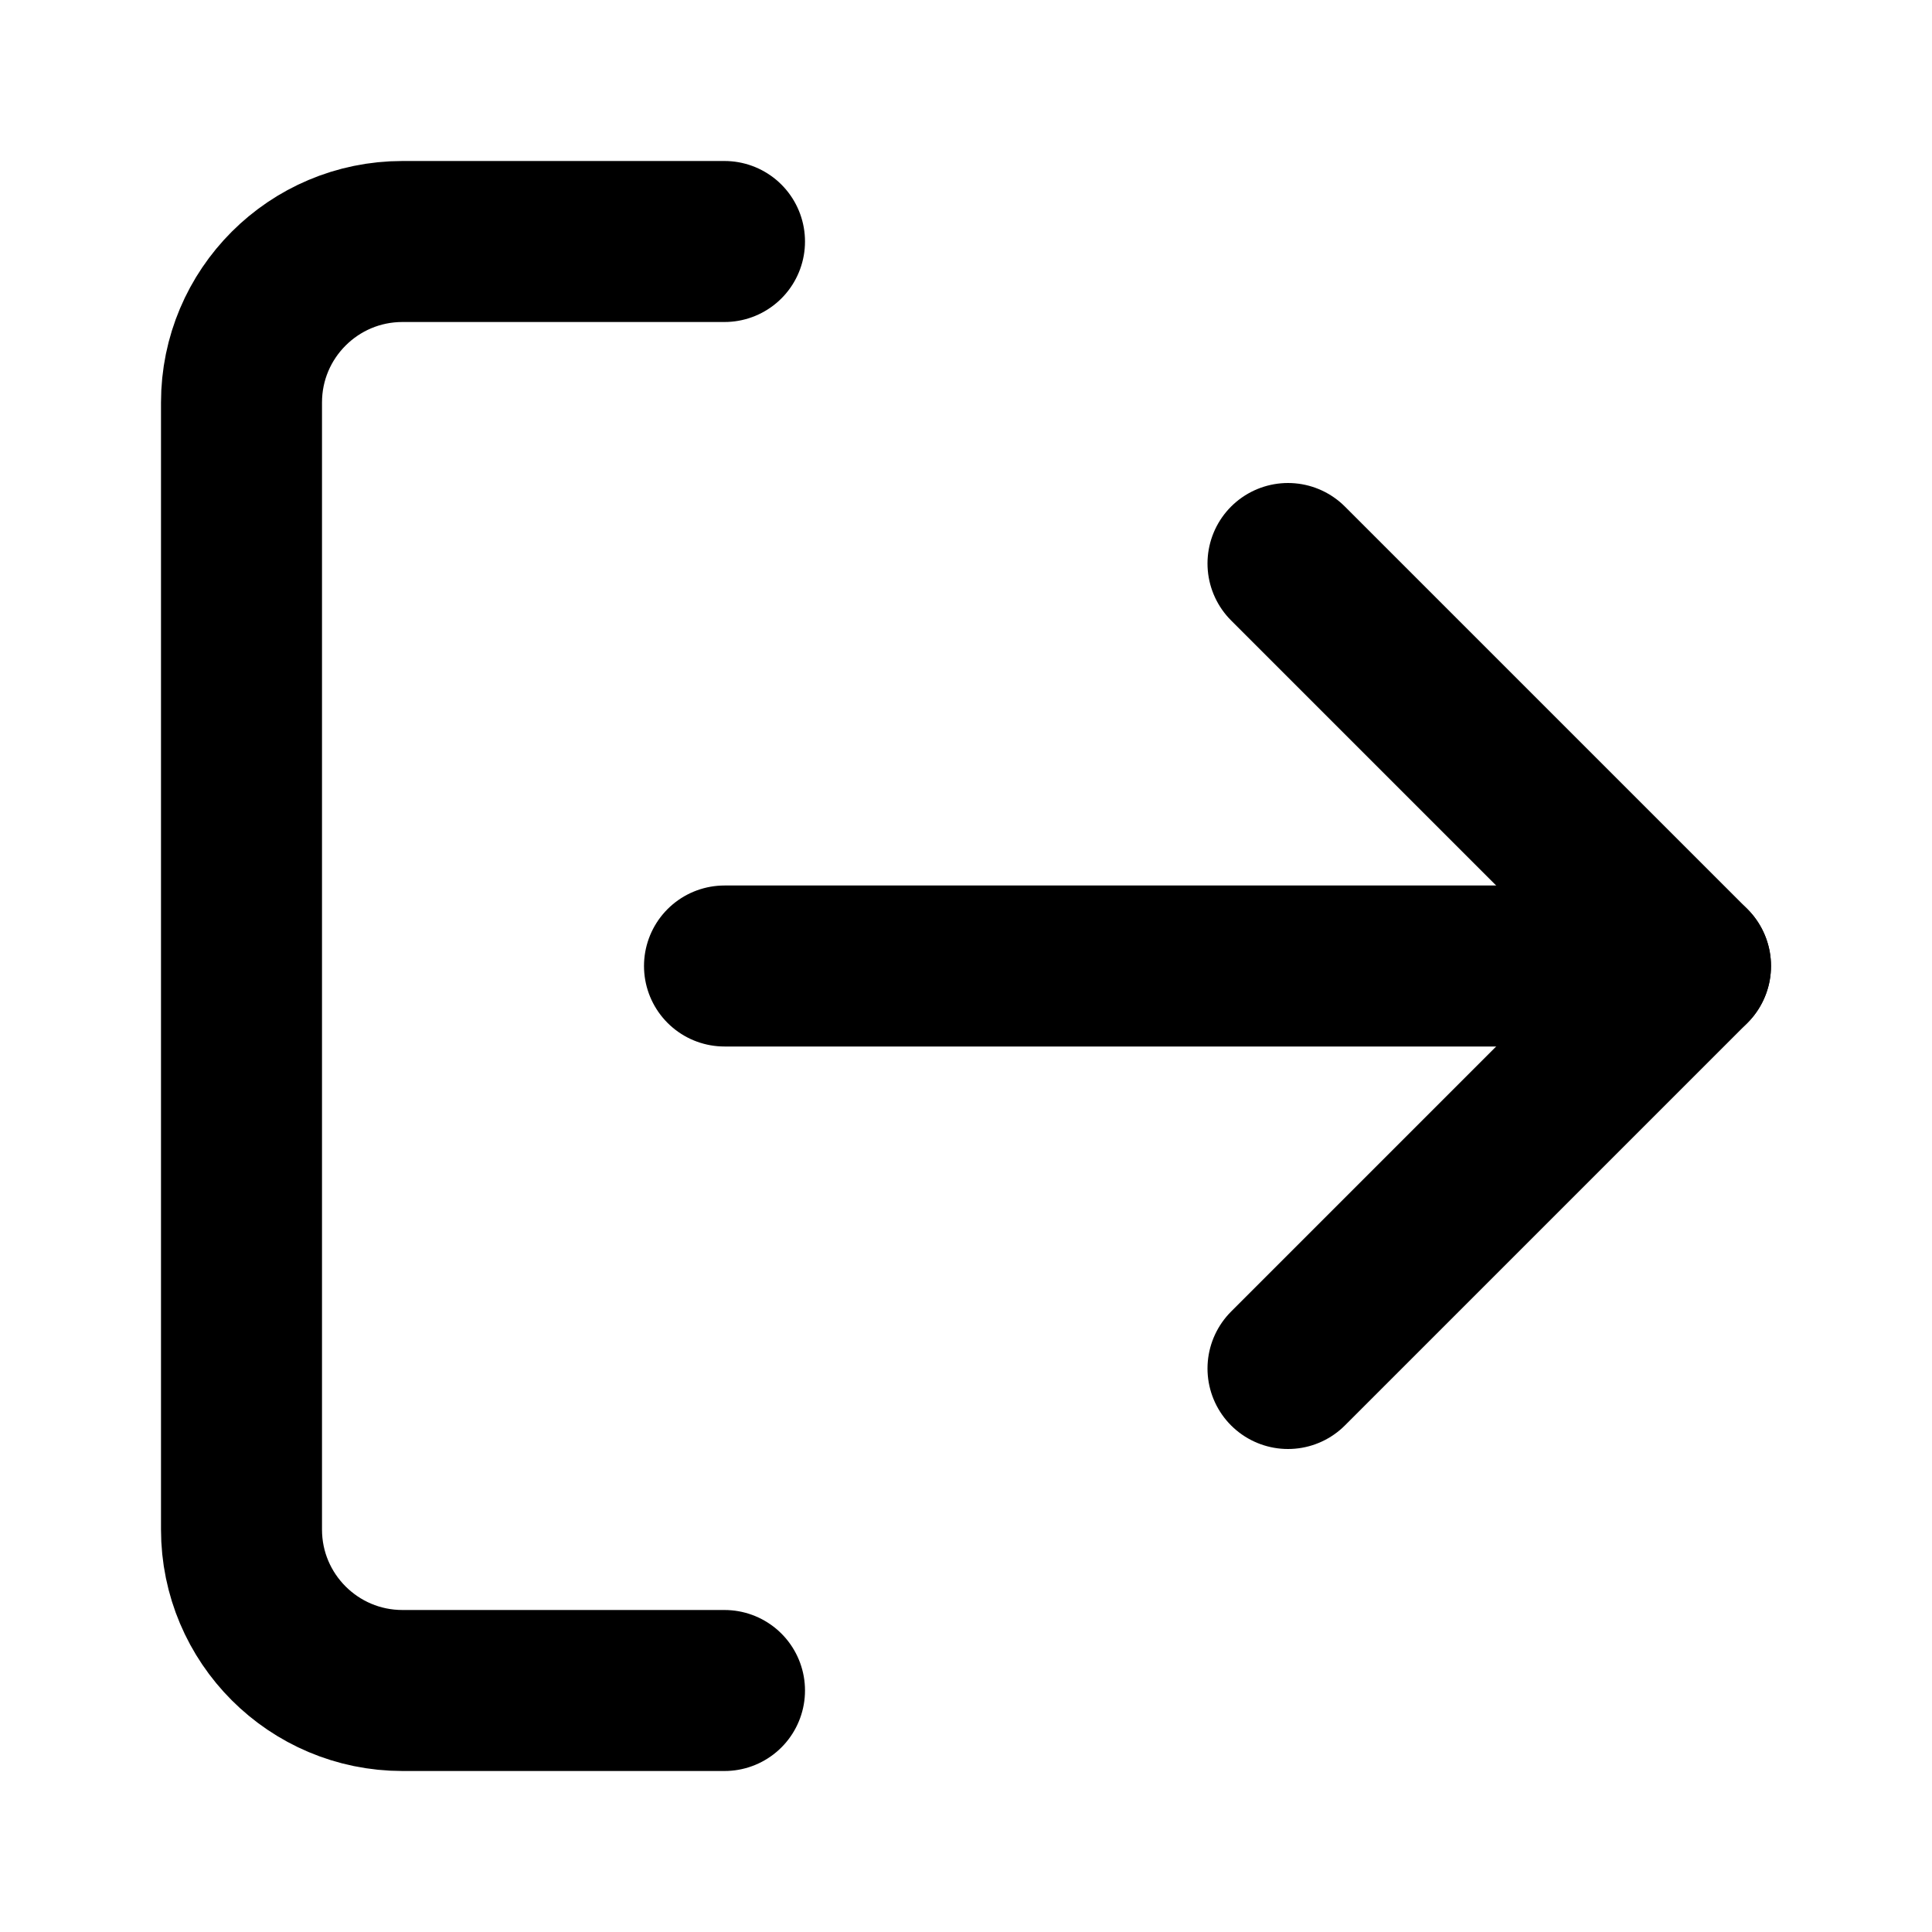
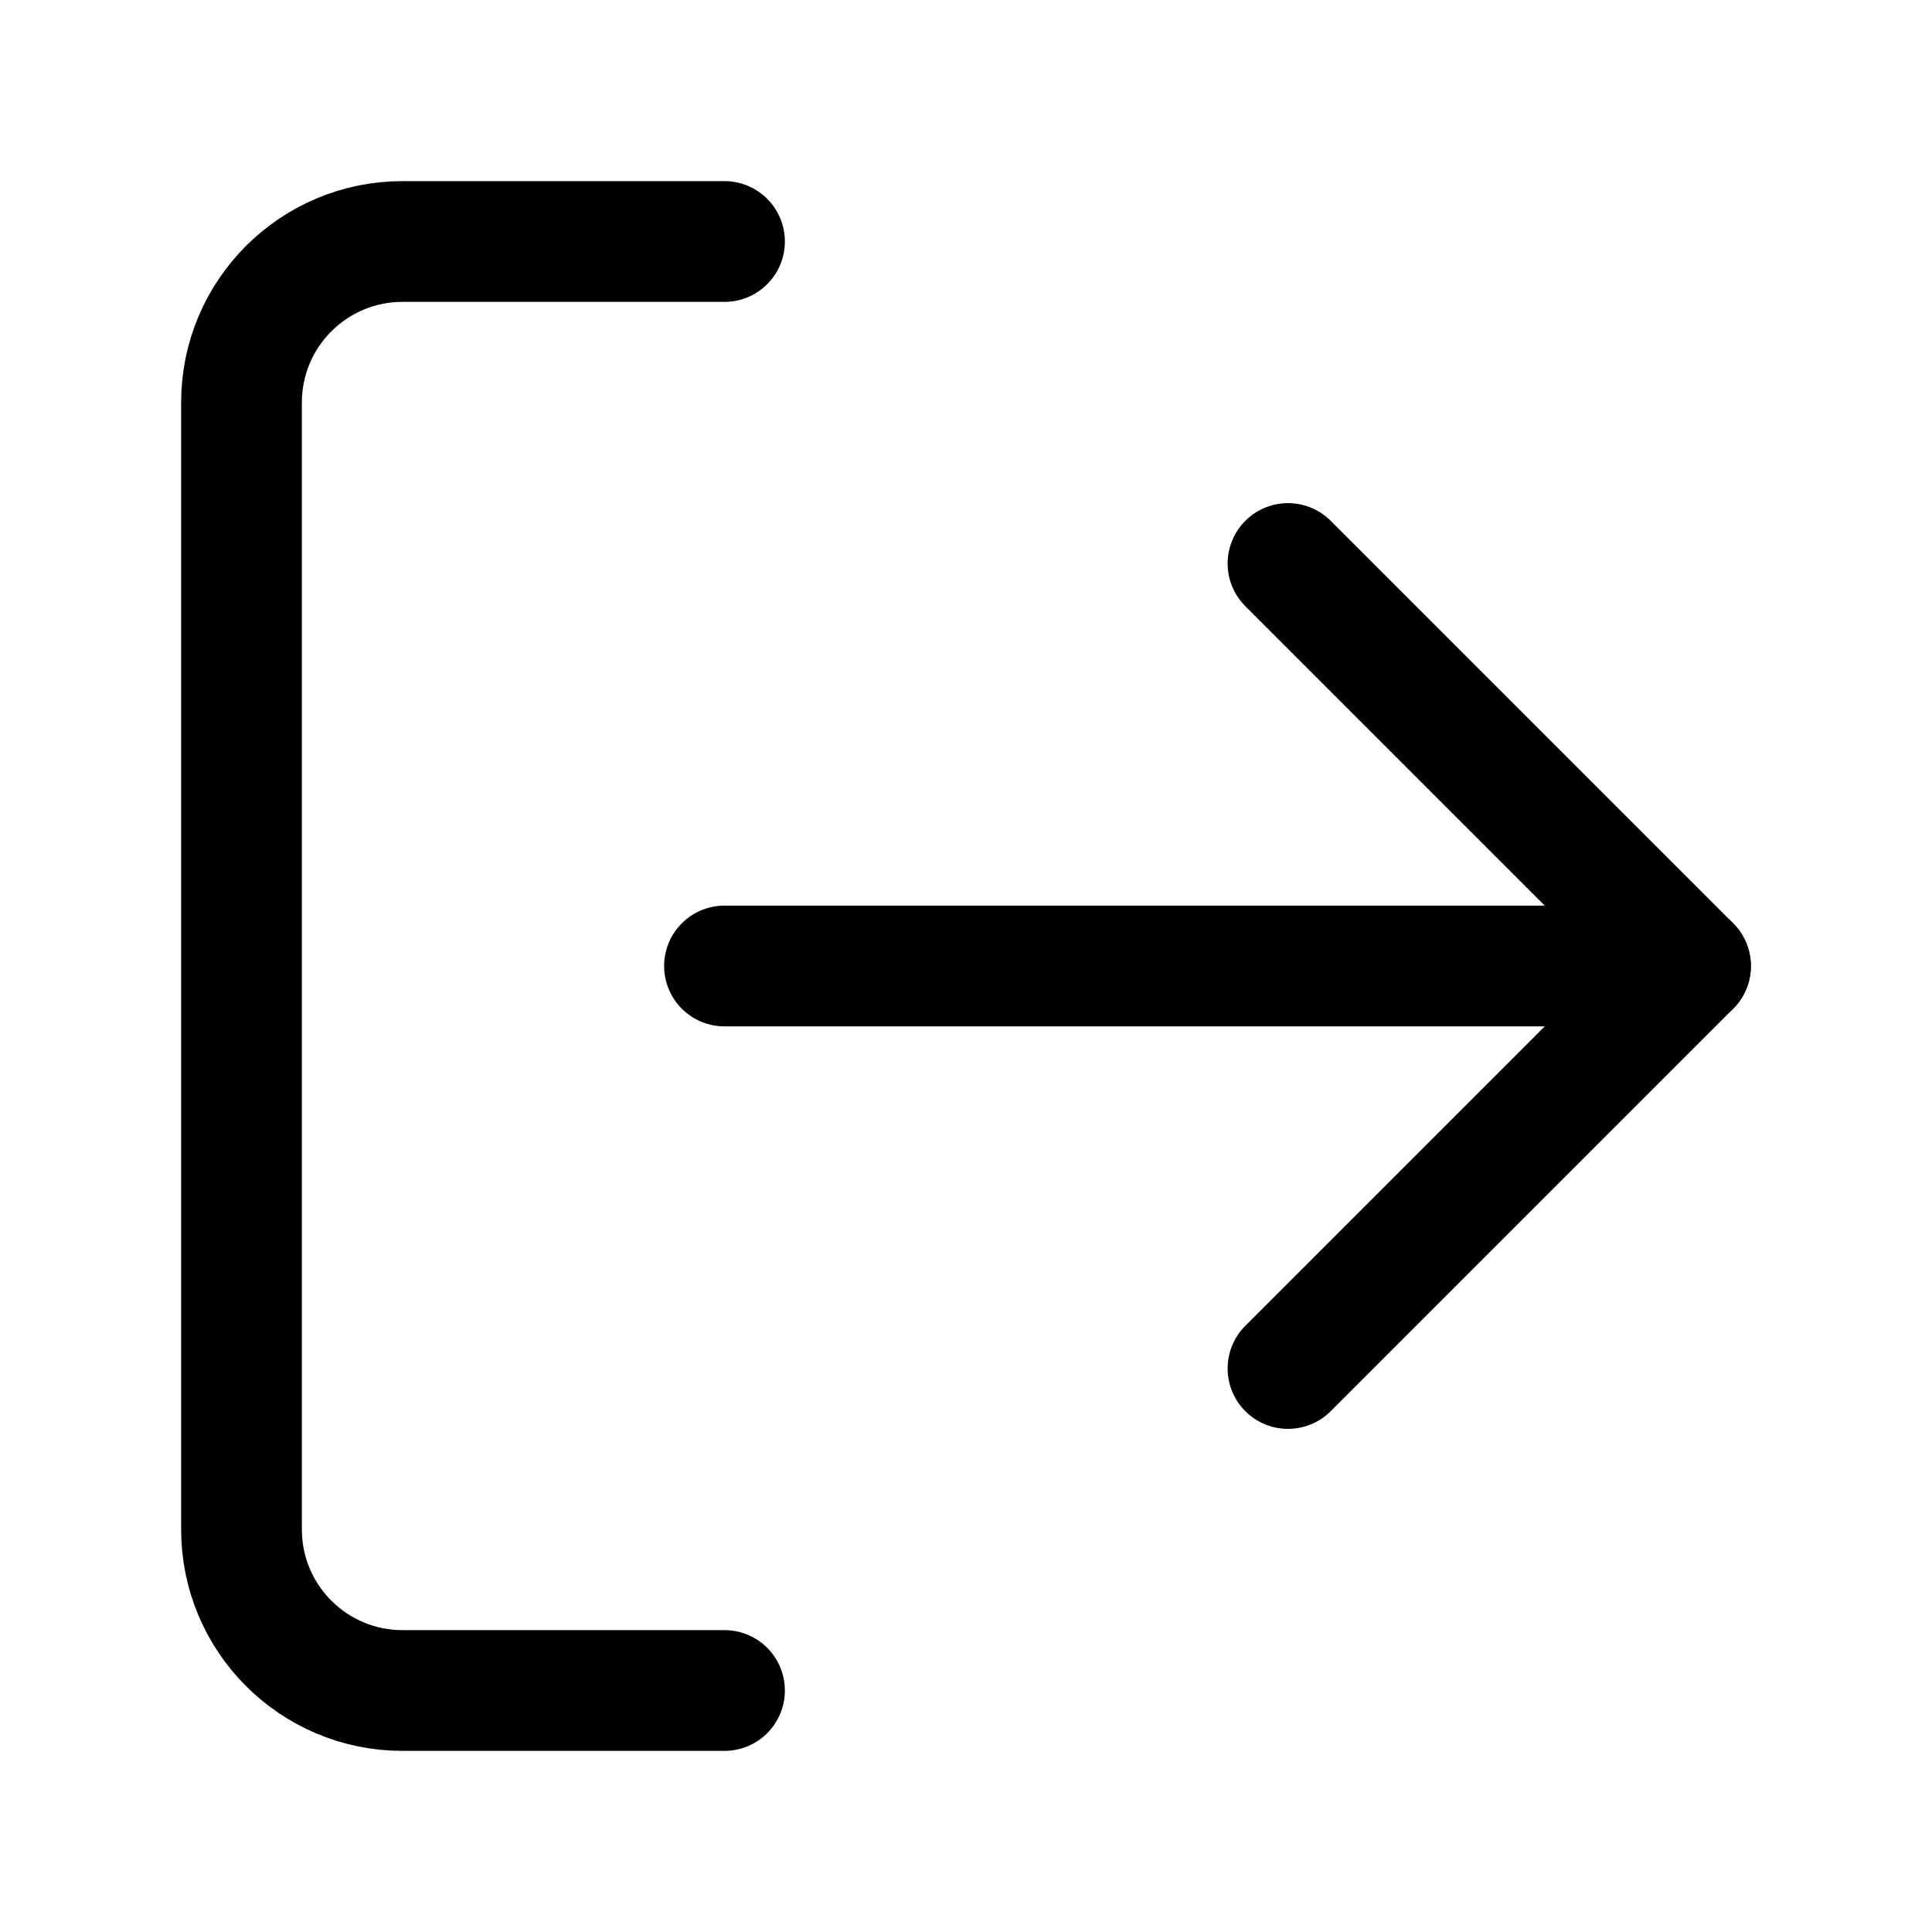
- <svg xmlns="http://www.w3.org/2000/svg" width="24" height="24" viewBox="0 0 24 24" fill="none" stroke="currentColor" stroke-width="2" stroke-linecap="round" stroke-linejoin="round" class="lucide lucide-log-out-icon lucide-log-out">
+ <svg xmlns="http://www.w3.org/2000/svg" width="24" height="24" viewBox="0 0 24 24" fill="none" stroke="currentColor" stroke-width="1.5" stroke-linecap="round" stroke-linejoin="round" class="lucide lucide-log-out-icon lucide-log-out">
  <path d="m16 17 5-5-5-5" />
  <path d="M21 12H9" />
  <path d="M9 21H5a2 2 0 0 1-2-2V5a2 2 0 0 1 2-2h4" />
</svg>
